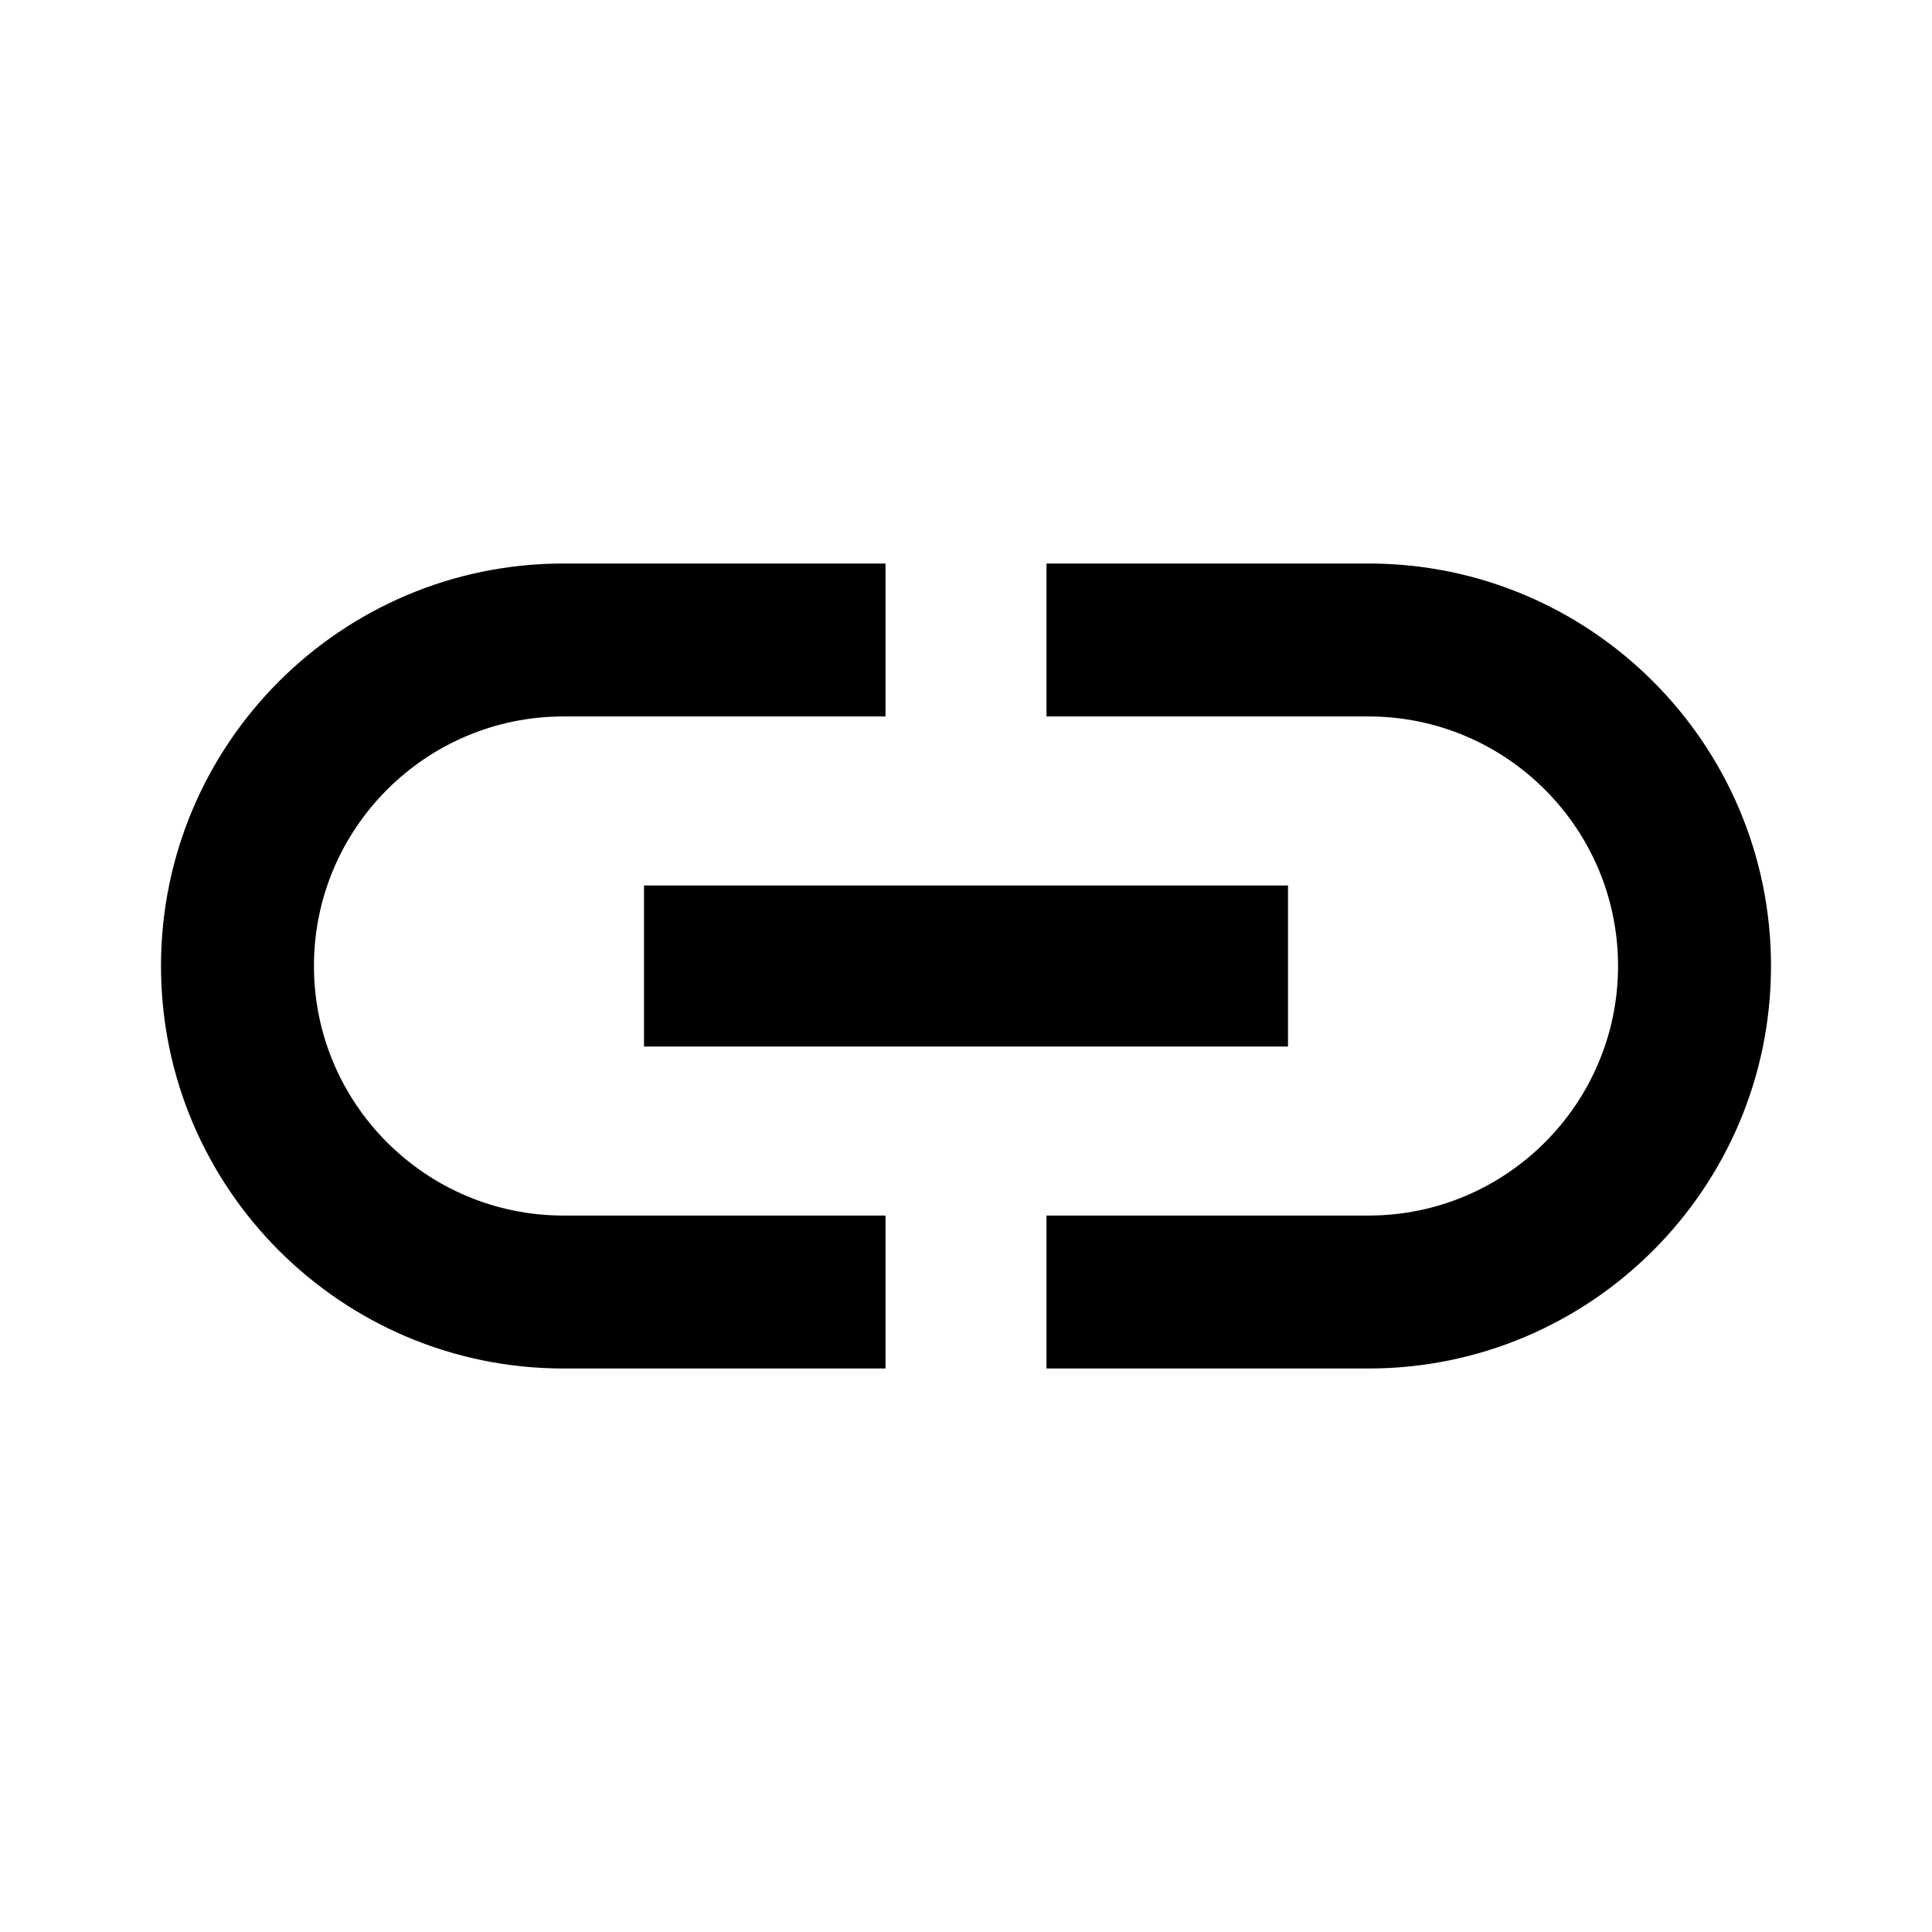
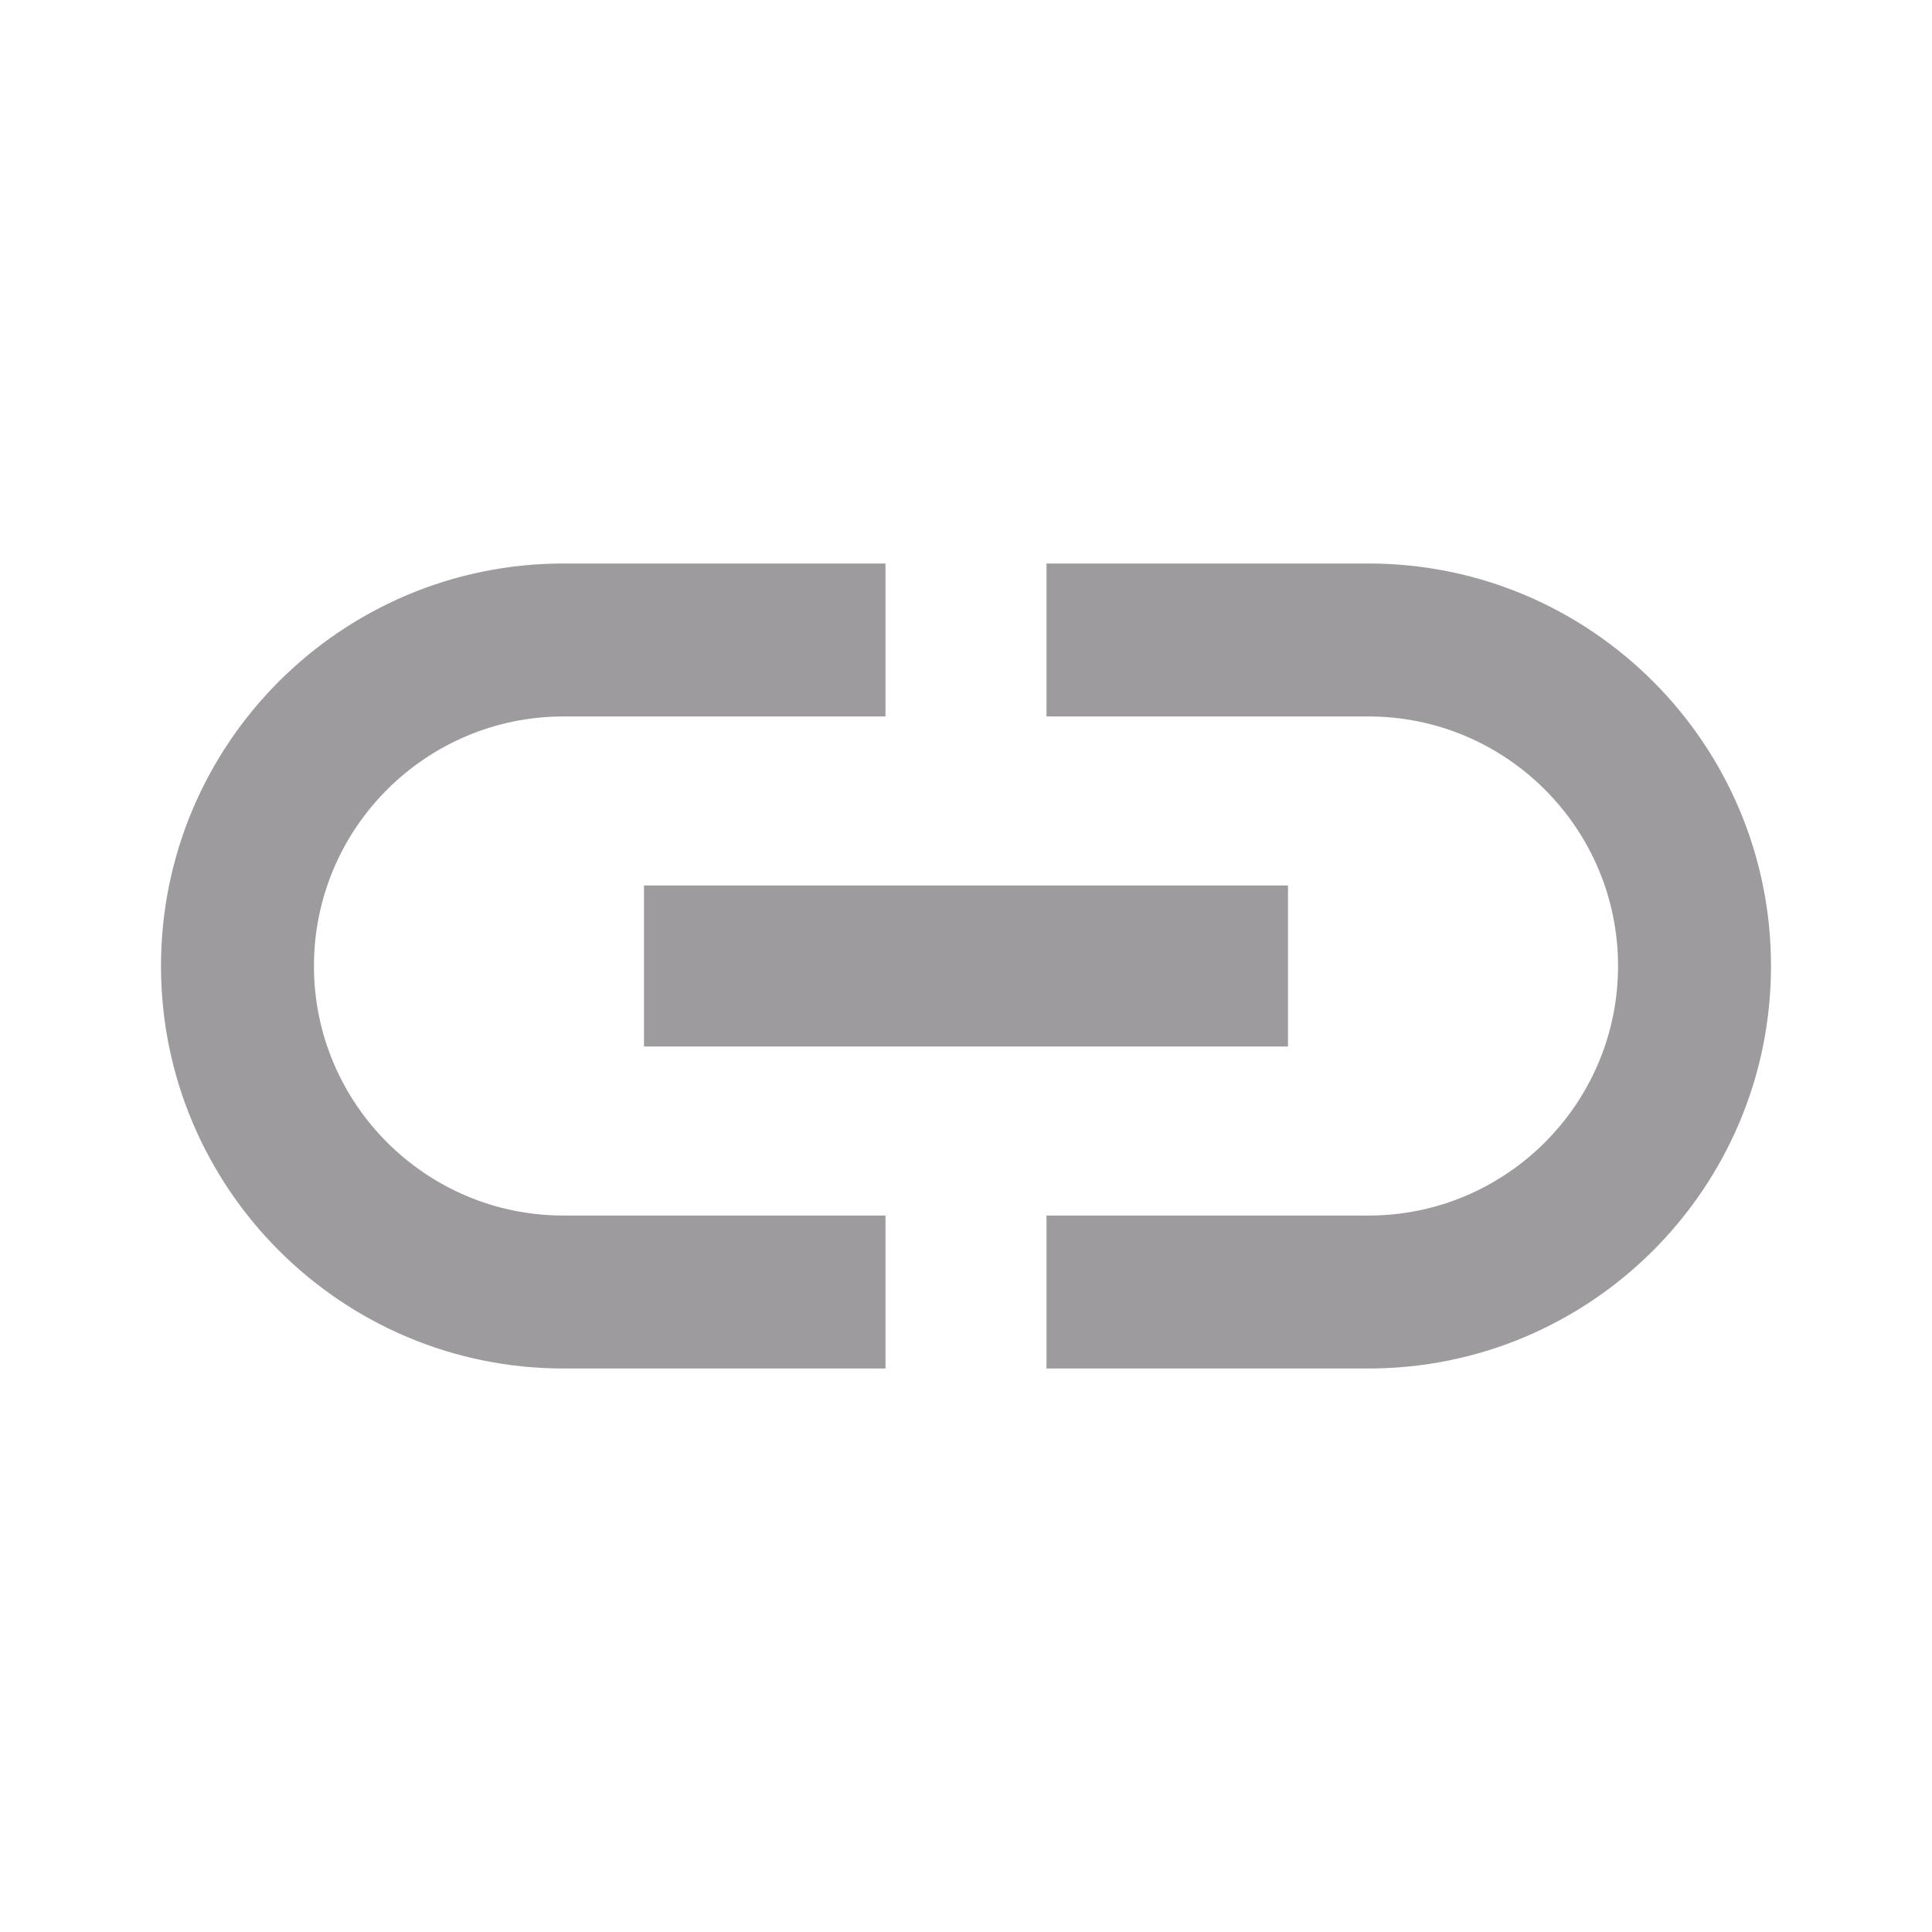
<svg xmlns="http://www.w3.org/2000/svg" height="24" viewBox="0 0 24 24" width="24">
  <path d="M0 0h24v24H0z" fill="none" />
-   <path d="M3.9 12c0-1.71 1.39-3.1 3.1-3.1h4V7H7c-2.76 0-5 2.24-5 5s2.24 5 5 5h4v-1.9H7c-1.71 0-3.1-1.39-3.1-3.1zM8 13h8v-2H8v2zm9-6h-4v1.9h4c1.71 0 3.1 1.39 3.1 3.1s-1.39 3.1-3.1 3.1h-4V17h4c2.76 0 5-2.24 5-5s-2.24-5-5-5z" />
+   <path fill="#9d9b9d" d="M3.9 12c0-1.71 1.39-3.1 3.1-3.1h4V7H7c-2.76 0-5 2.24-5 5s2.24 5 5 5h4v-1.9H7c-1.71 0-3.1-1.39-3.1-3.1zM8 13h8v-2H8v2zm9-6h-4v1.9h4c1.71 0 3.1 1.39 3.1 3.1s-1.39 3.1-3.1 3.1h-4V17h4c2.76 0 5-2.24 5-5s-2.24-5-5-5z" />
</svg>
